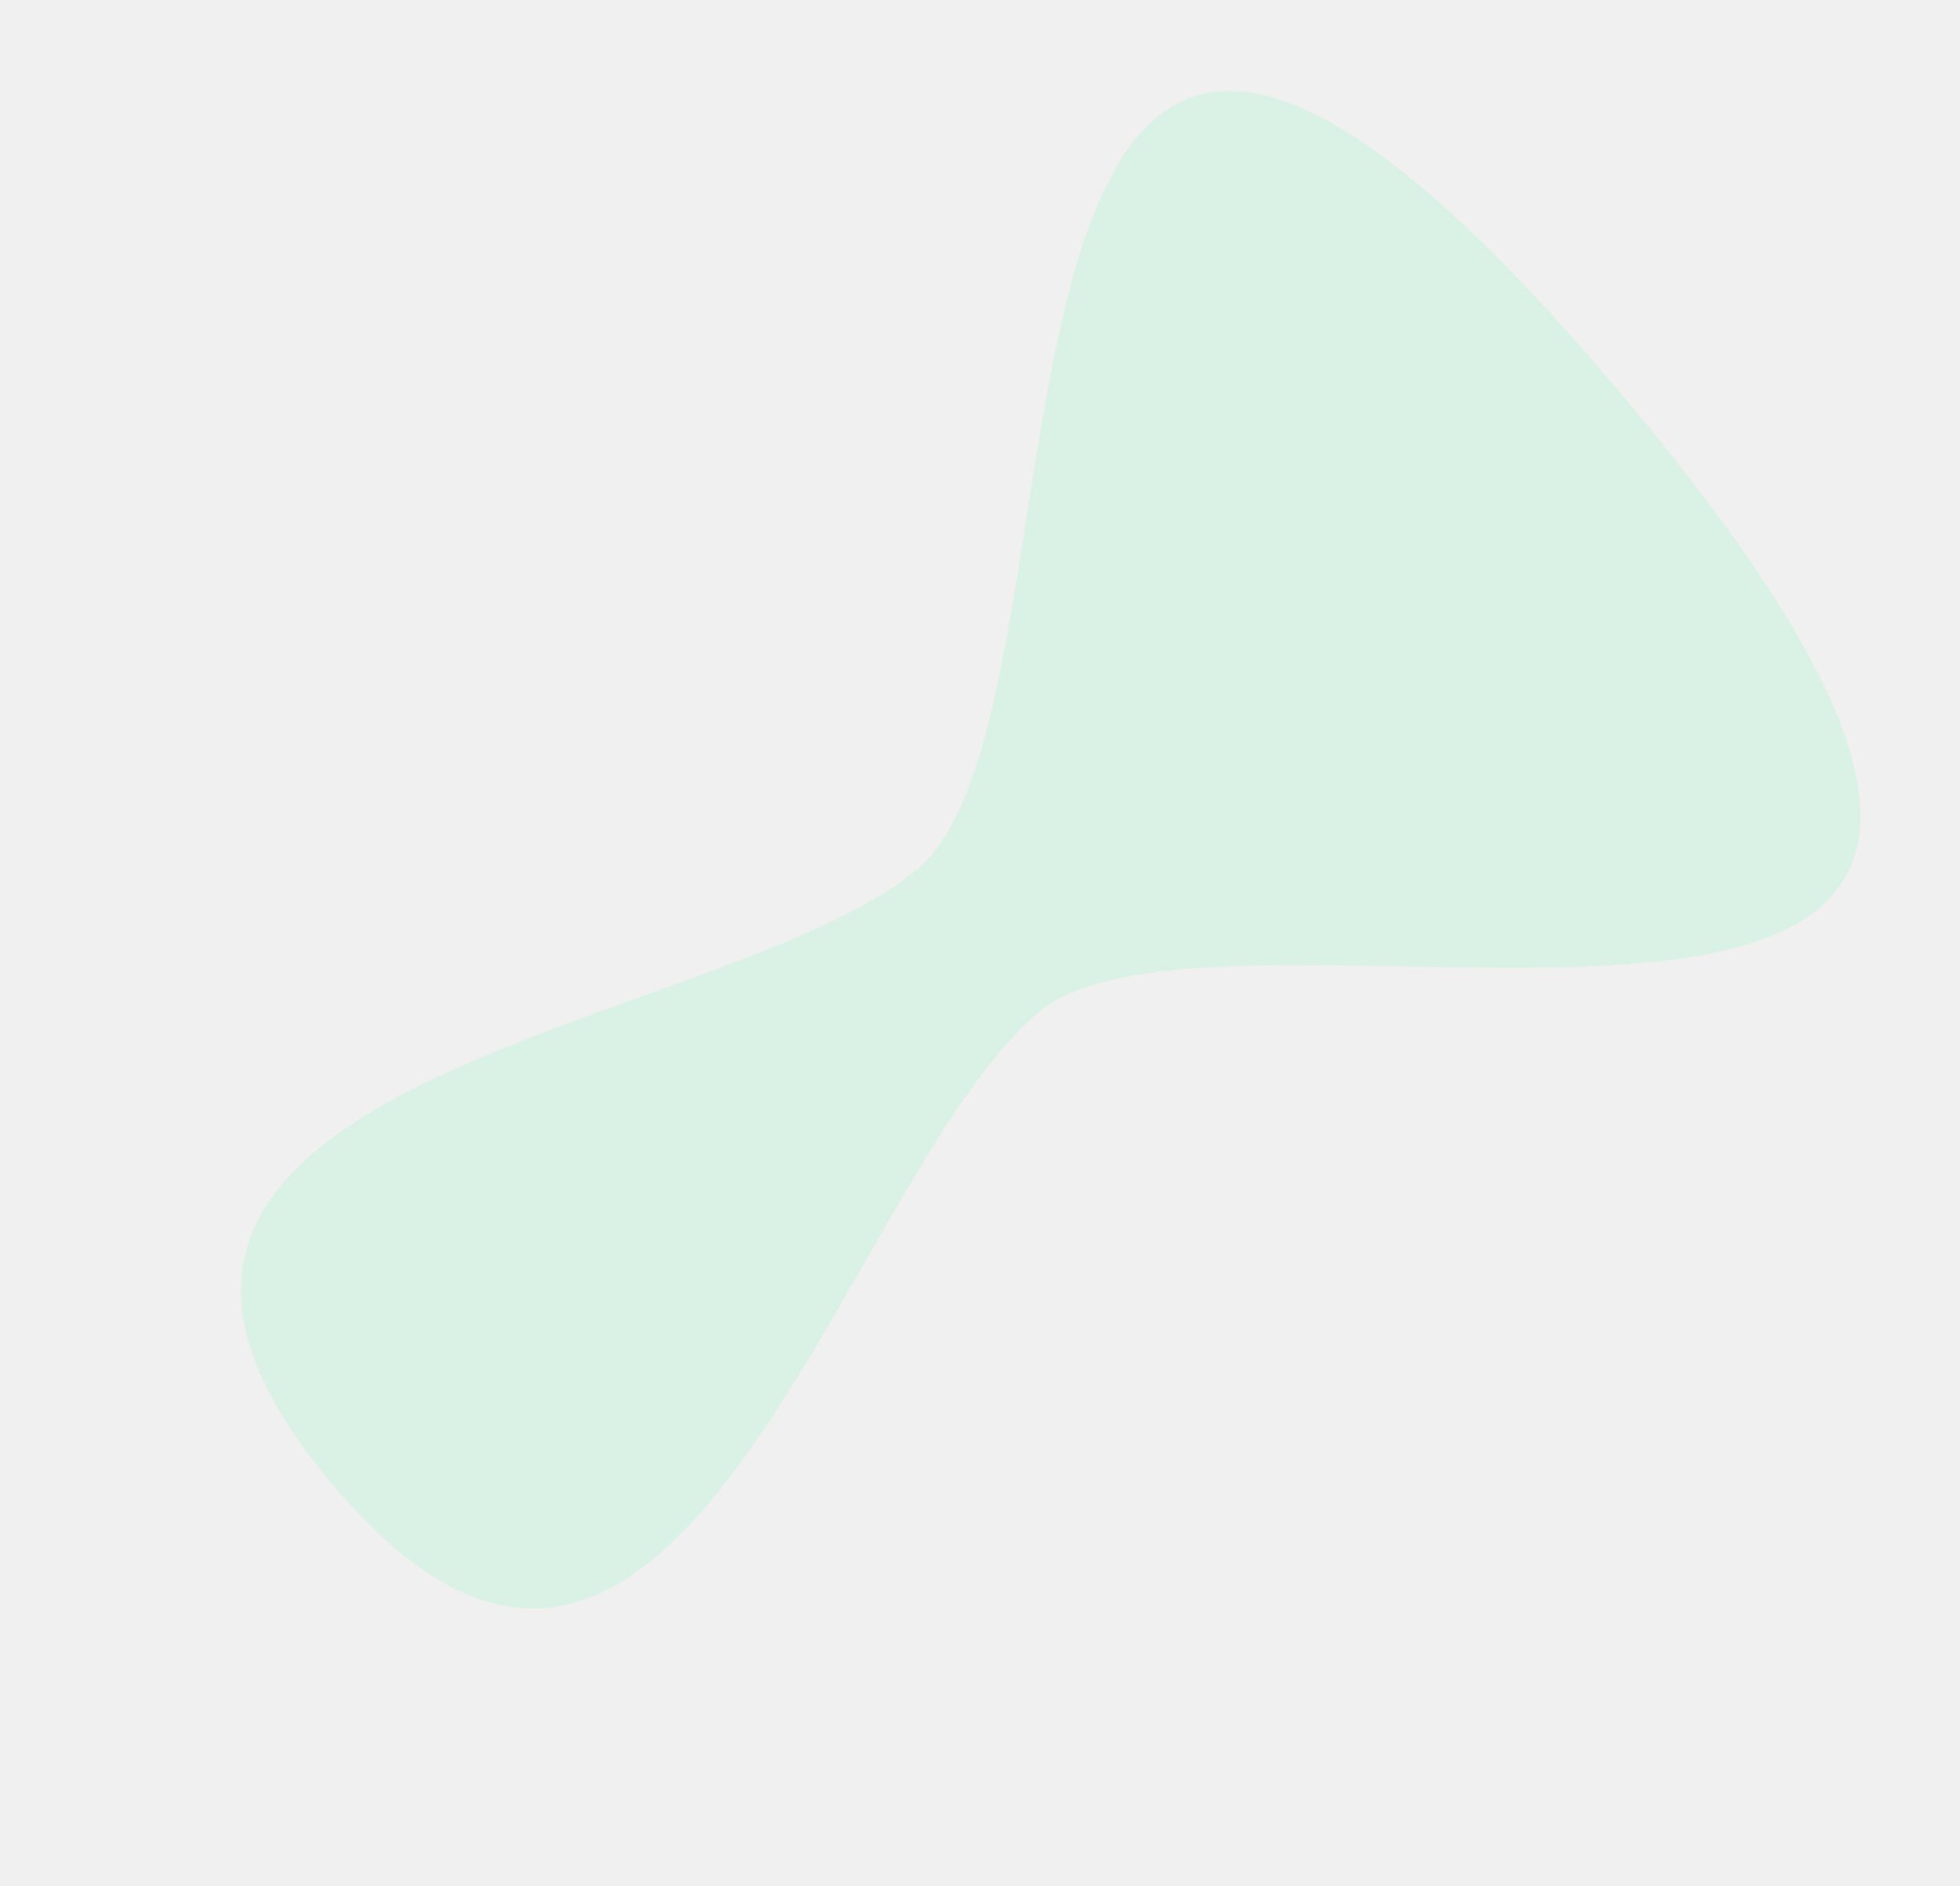
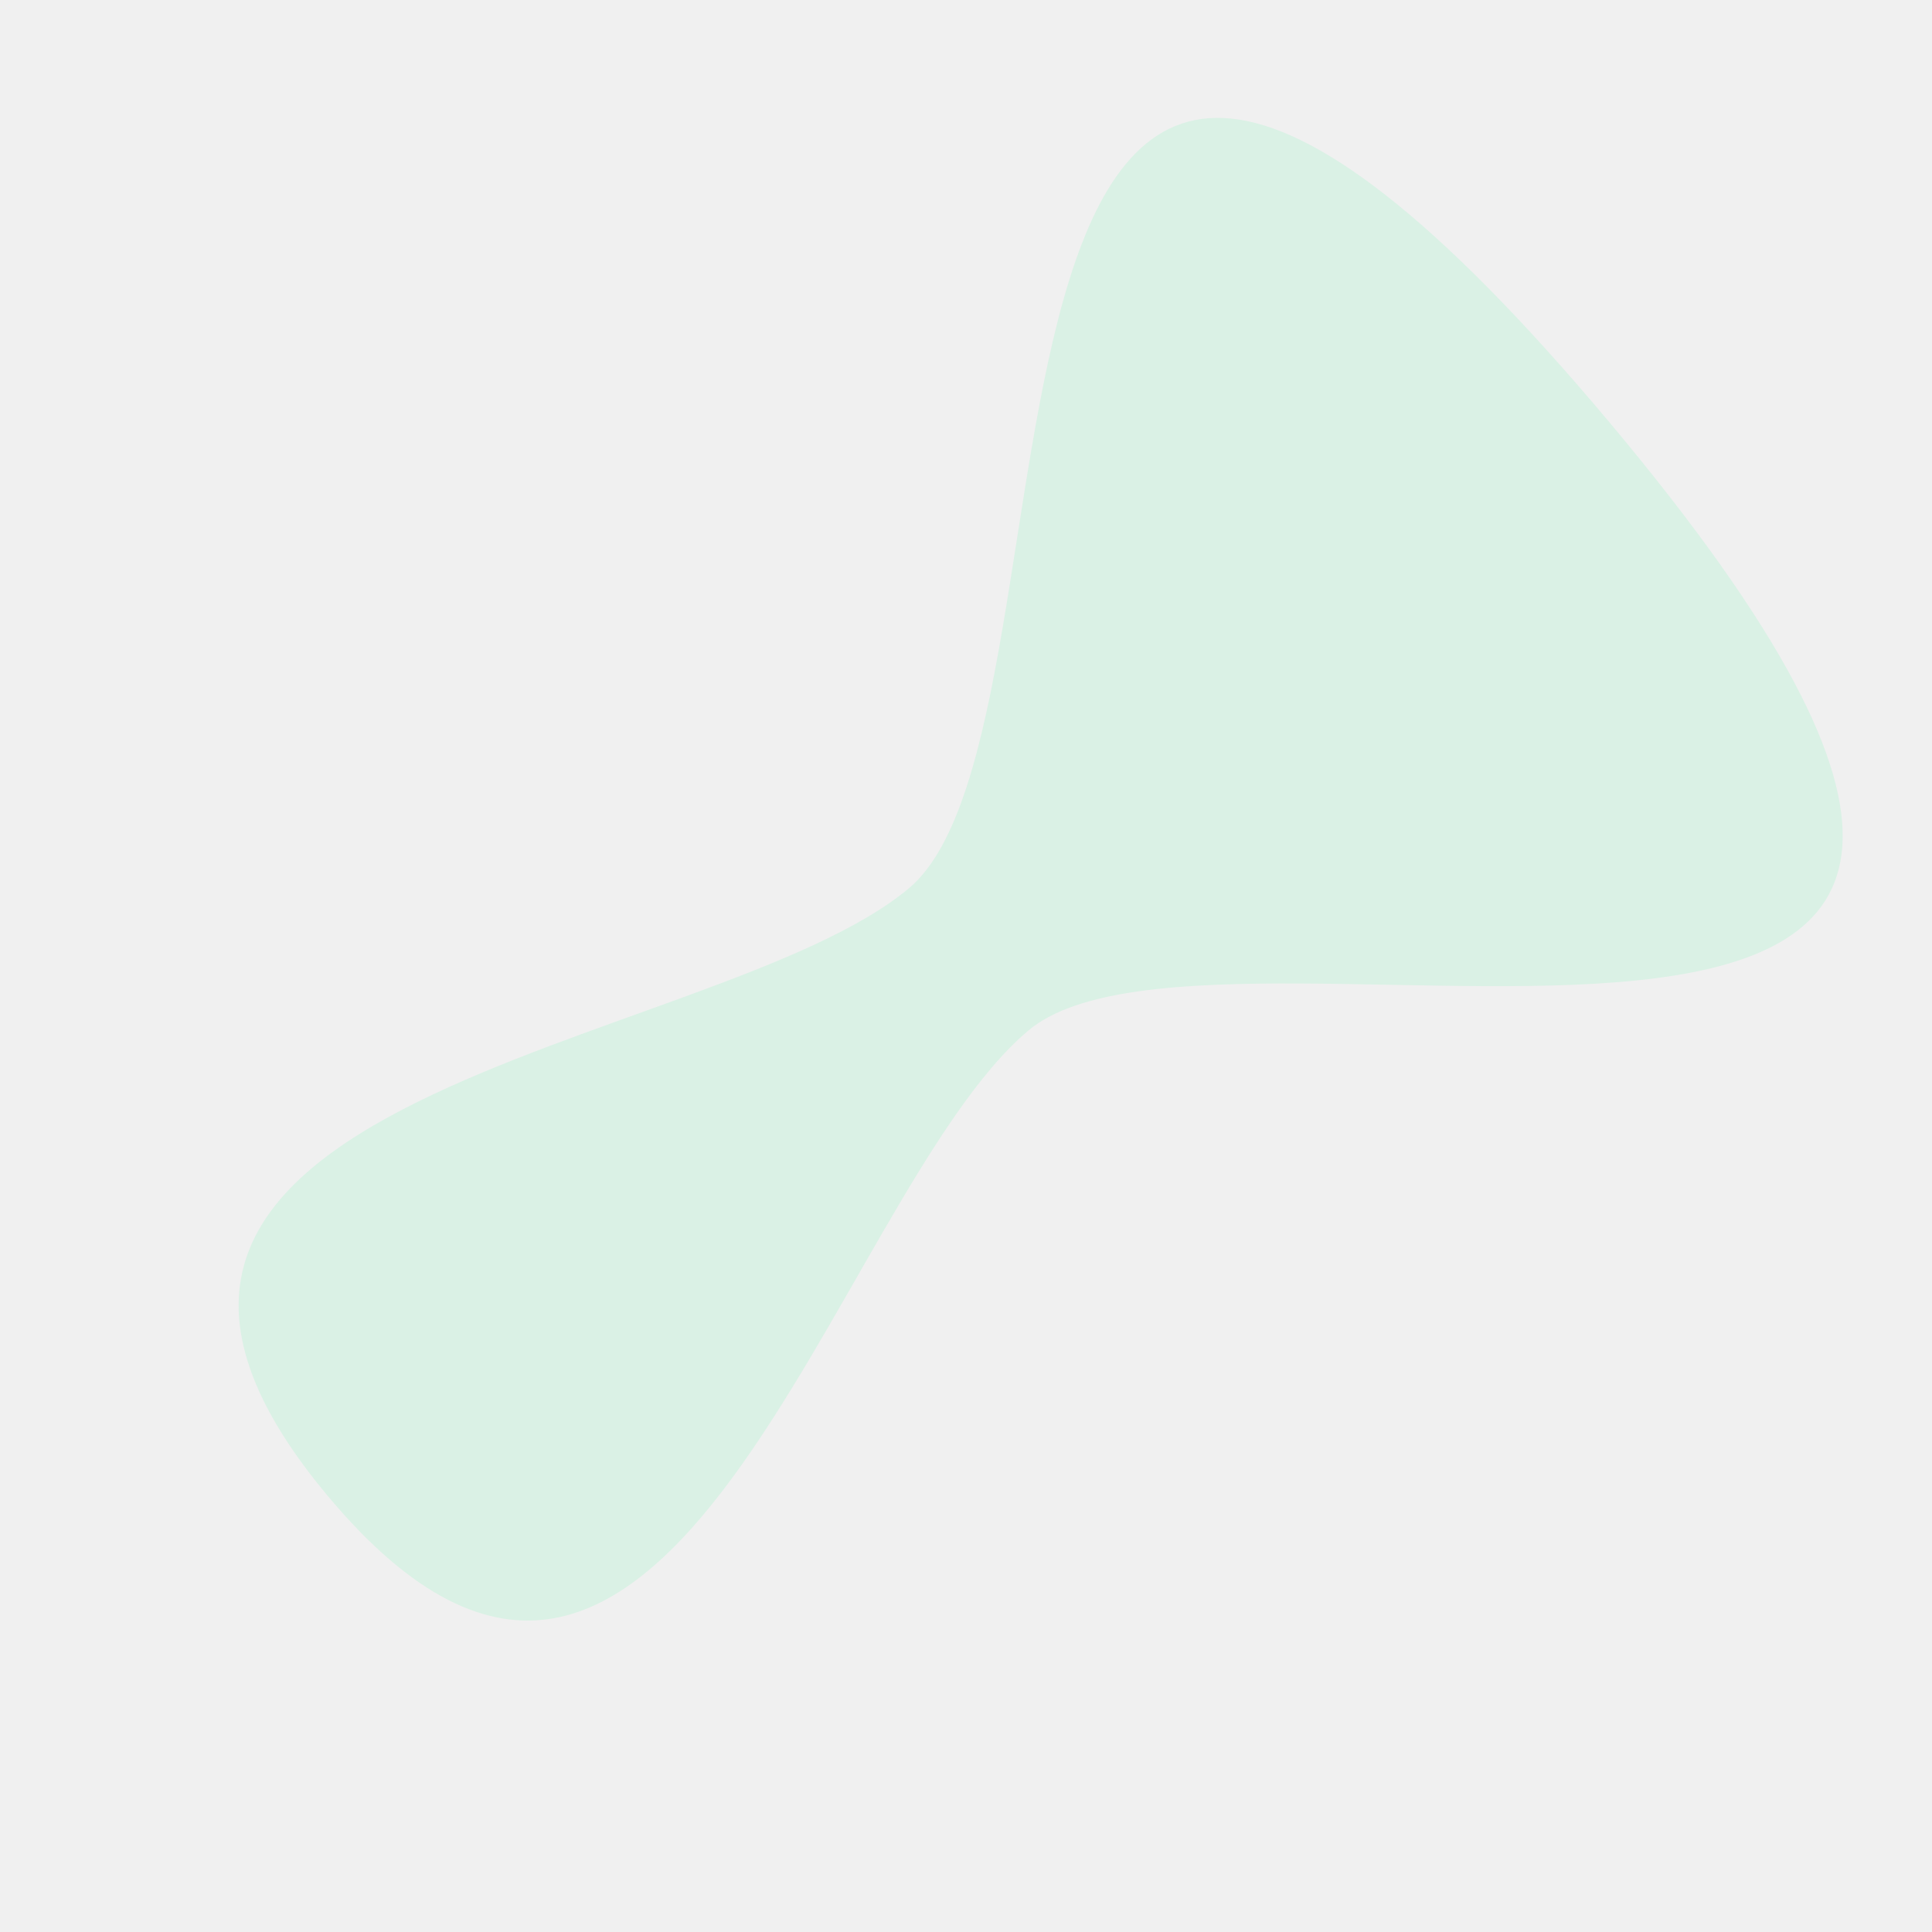
- <svg xmlns="http://www.w3.org/2000/svg" width="209" height="201" viewBox="0 0 209 201" fill="none">
-   <path d="M173.24 42.429C248.841 132.527 131.877 90.19 110.724 107.94C89.57 125.69 72.022 201.832 35.352 158.131C-1.318 114.429 76.714 110.37 97.868 92.619C119.022 74.869 97.639 -47.669 173.24 42.429Z" fill="#DAF1E5" />
+ <svg xmlns="http://www.w3.org/2000/svg" width="208" height="208" viewBox="0 0 208 208" fill="none">
+   <g clip-path="url(#clip0)">
+     <path d="M173.24 45.429C248.841 135.527 131.877 93.19 110.724 110.94C89.57 128.69 72.022 204.832 35.352 161.131C-1.318 117.429 76.714 113.37 97.868 95.619C119.022 77.869 97.639 -44.669 173.24 45.429Z" fill="#DAF1E5" />
+   </g>
+   <defs>
+     <clipPath id="clip0">
+       <rect width="208" height="208" fill="white" />
+     </clipPath>
+   </defs>
</svg>
